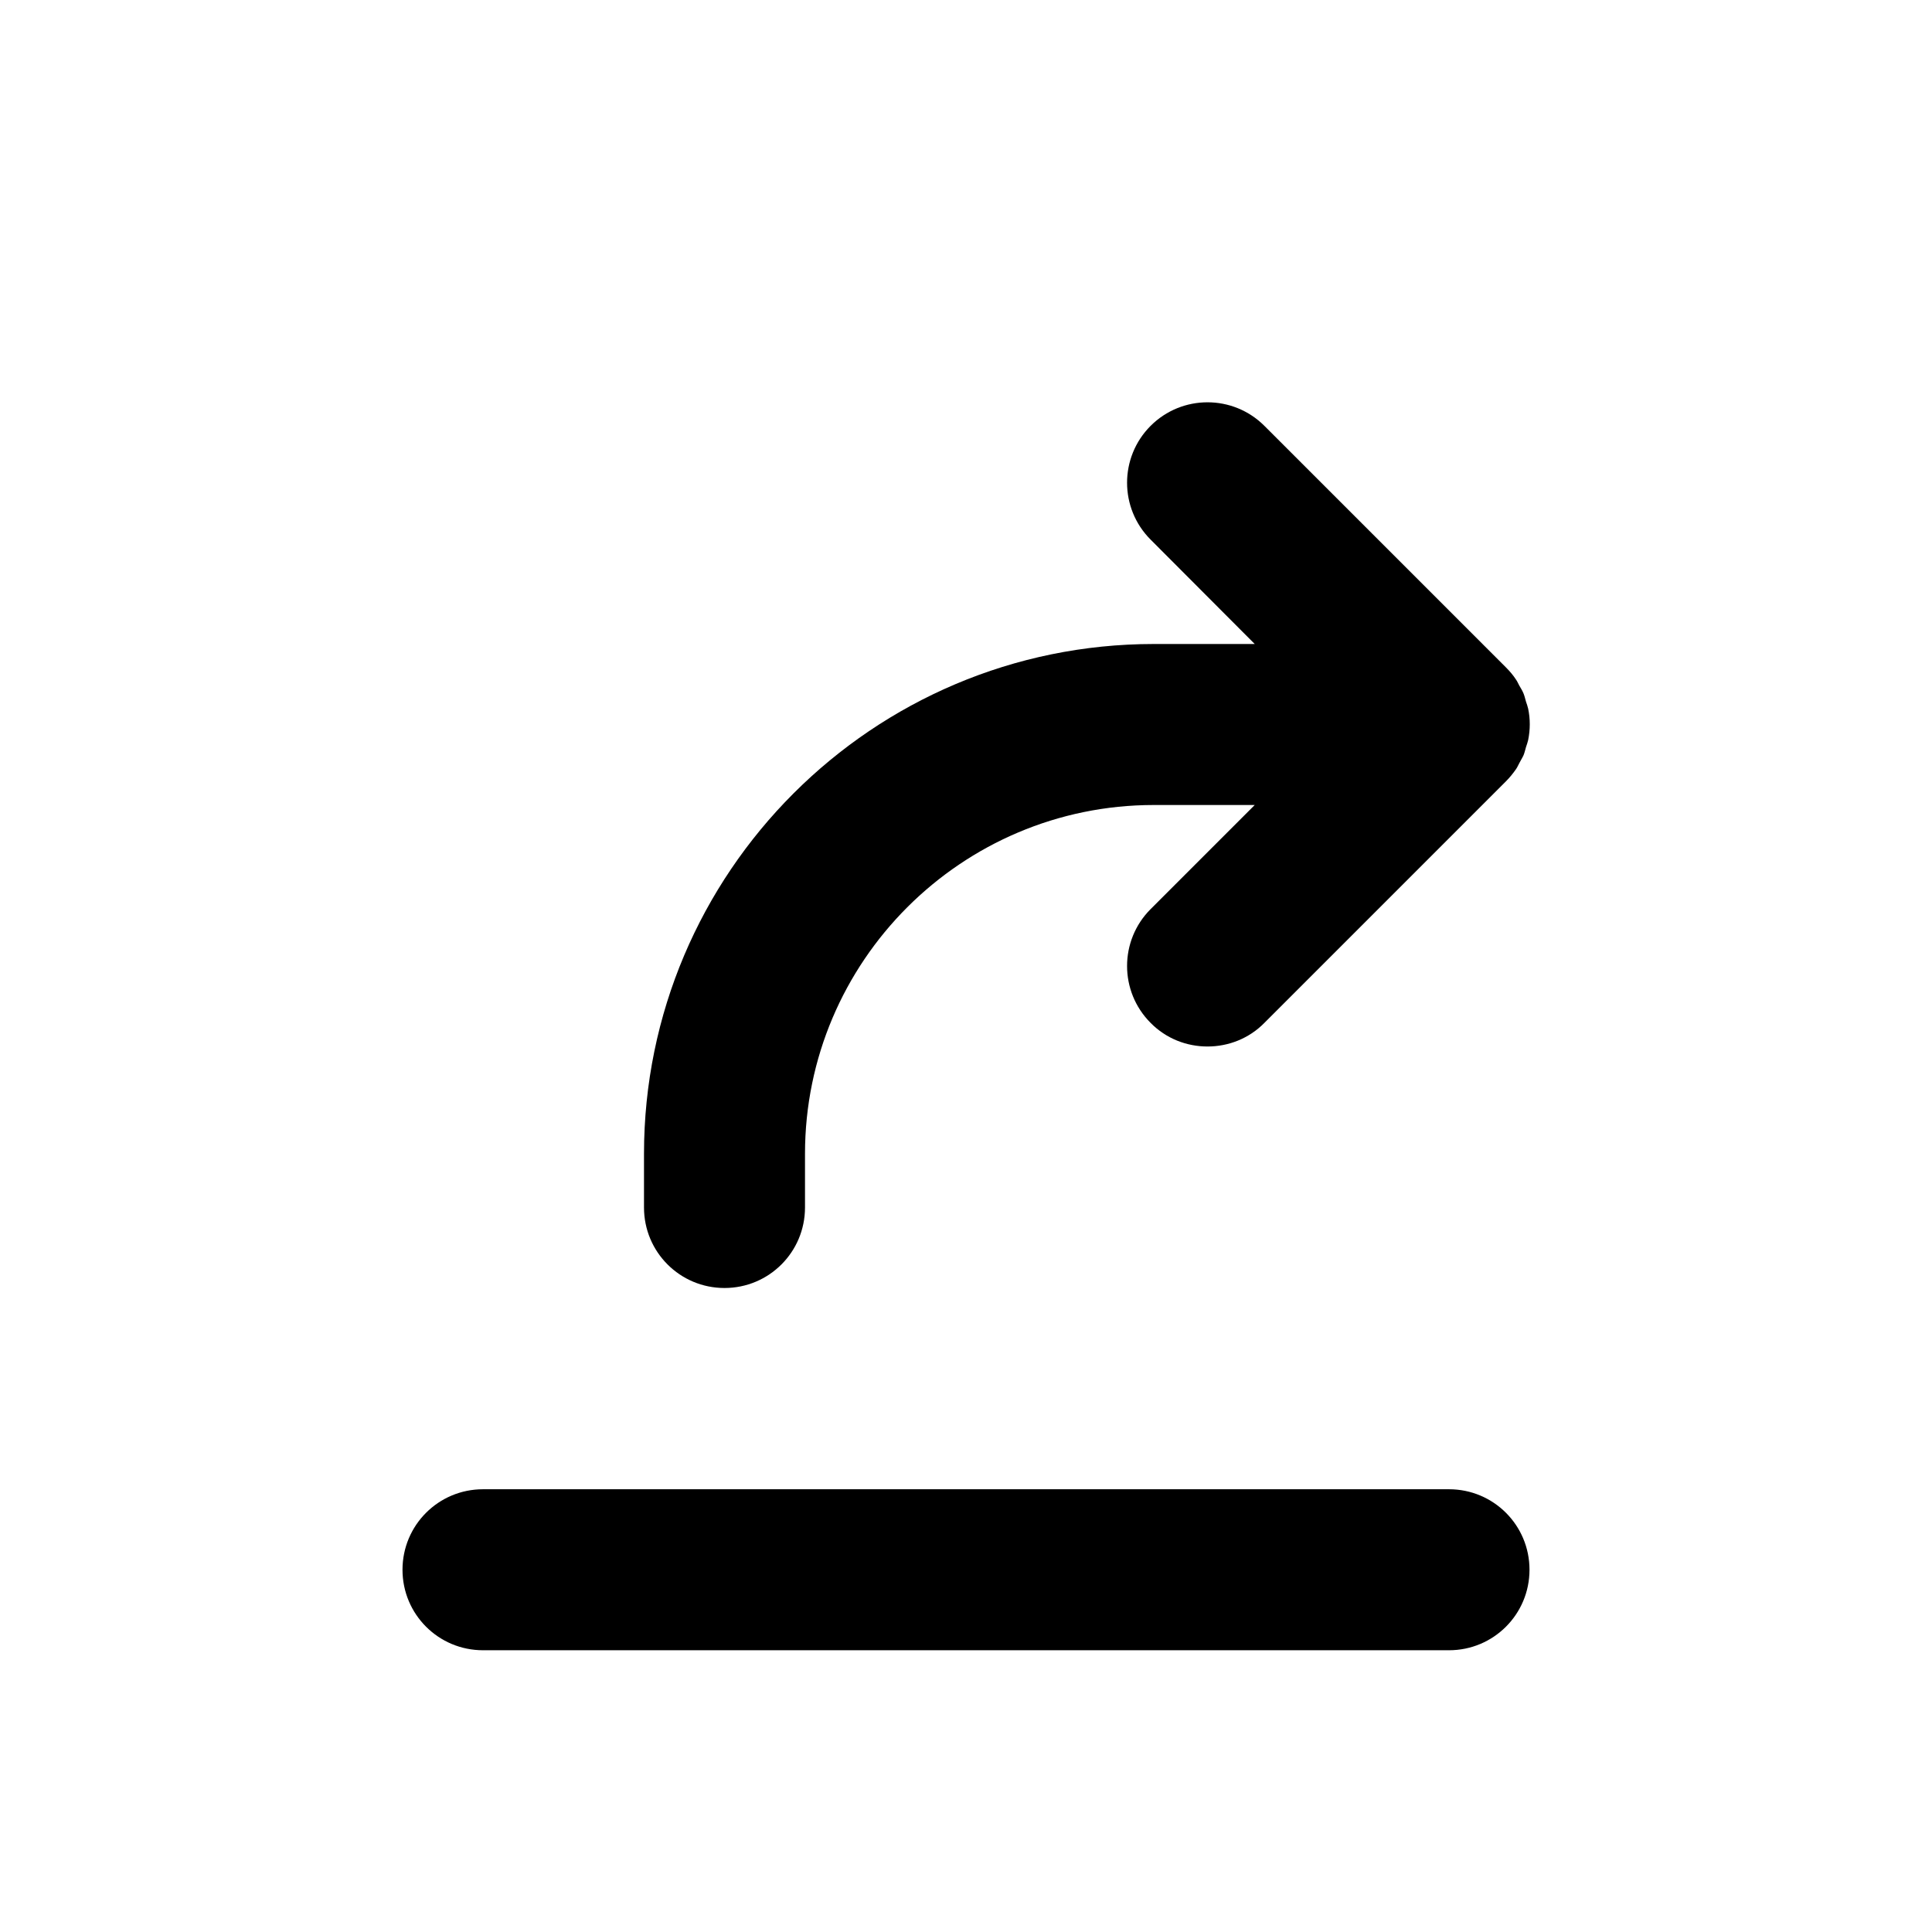
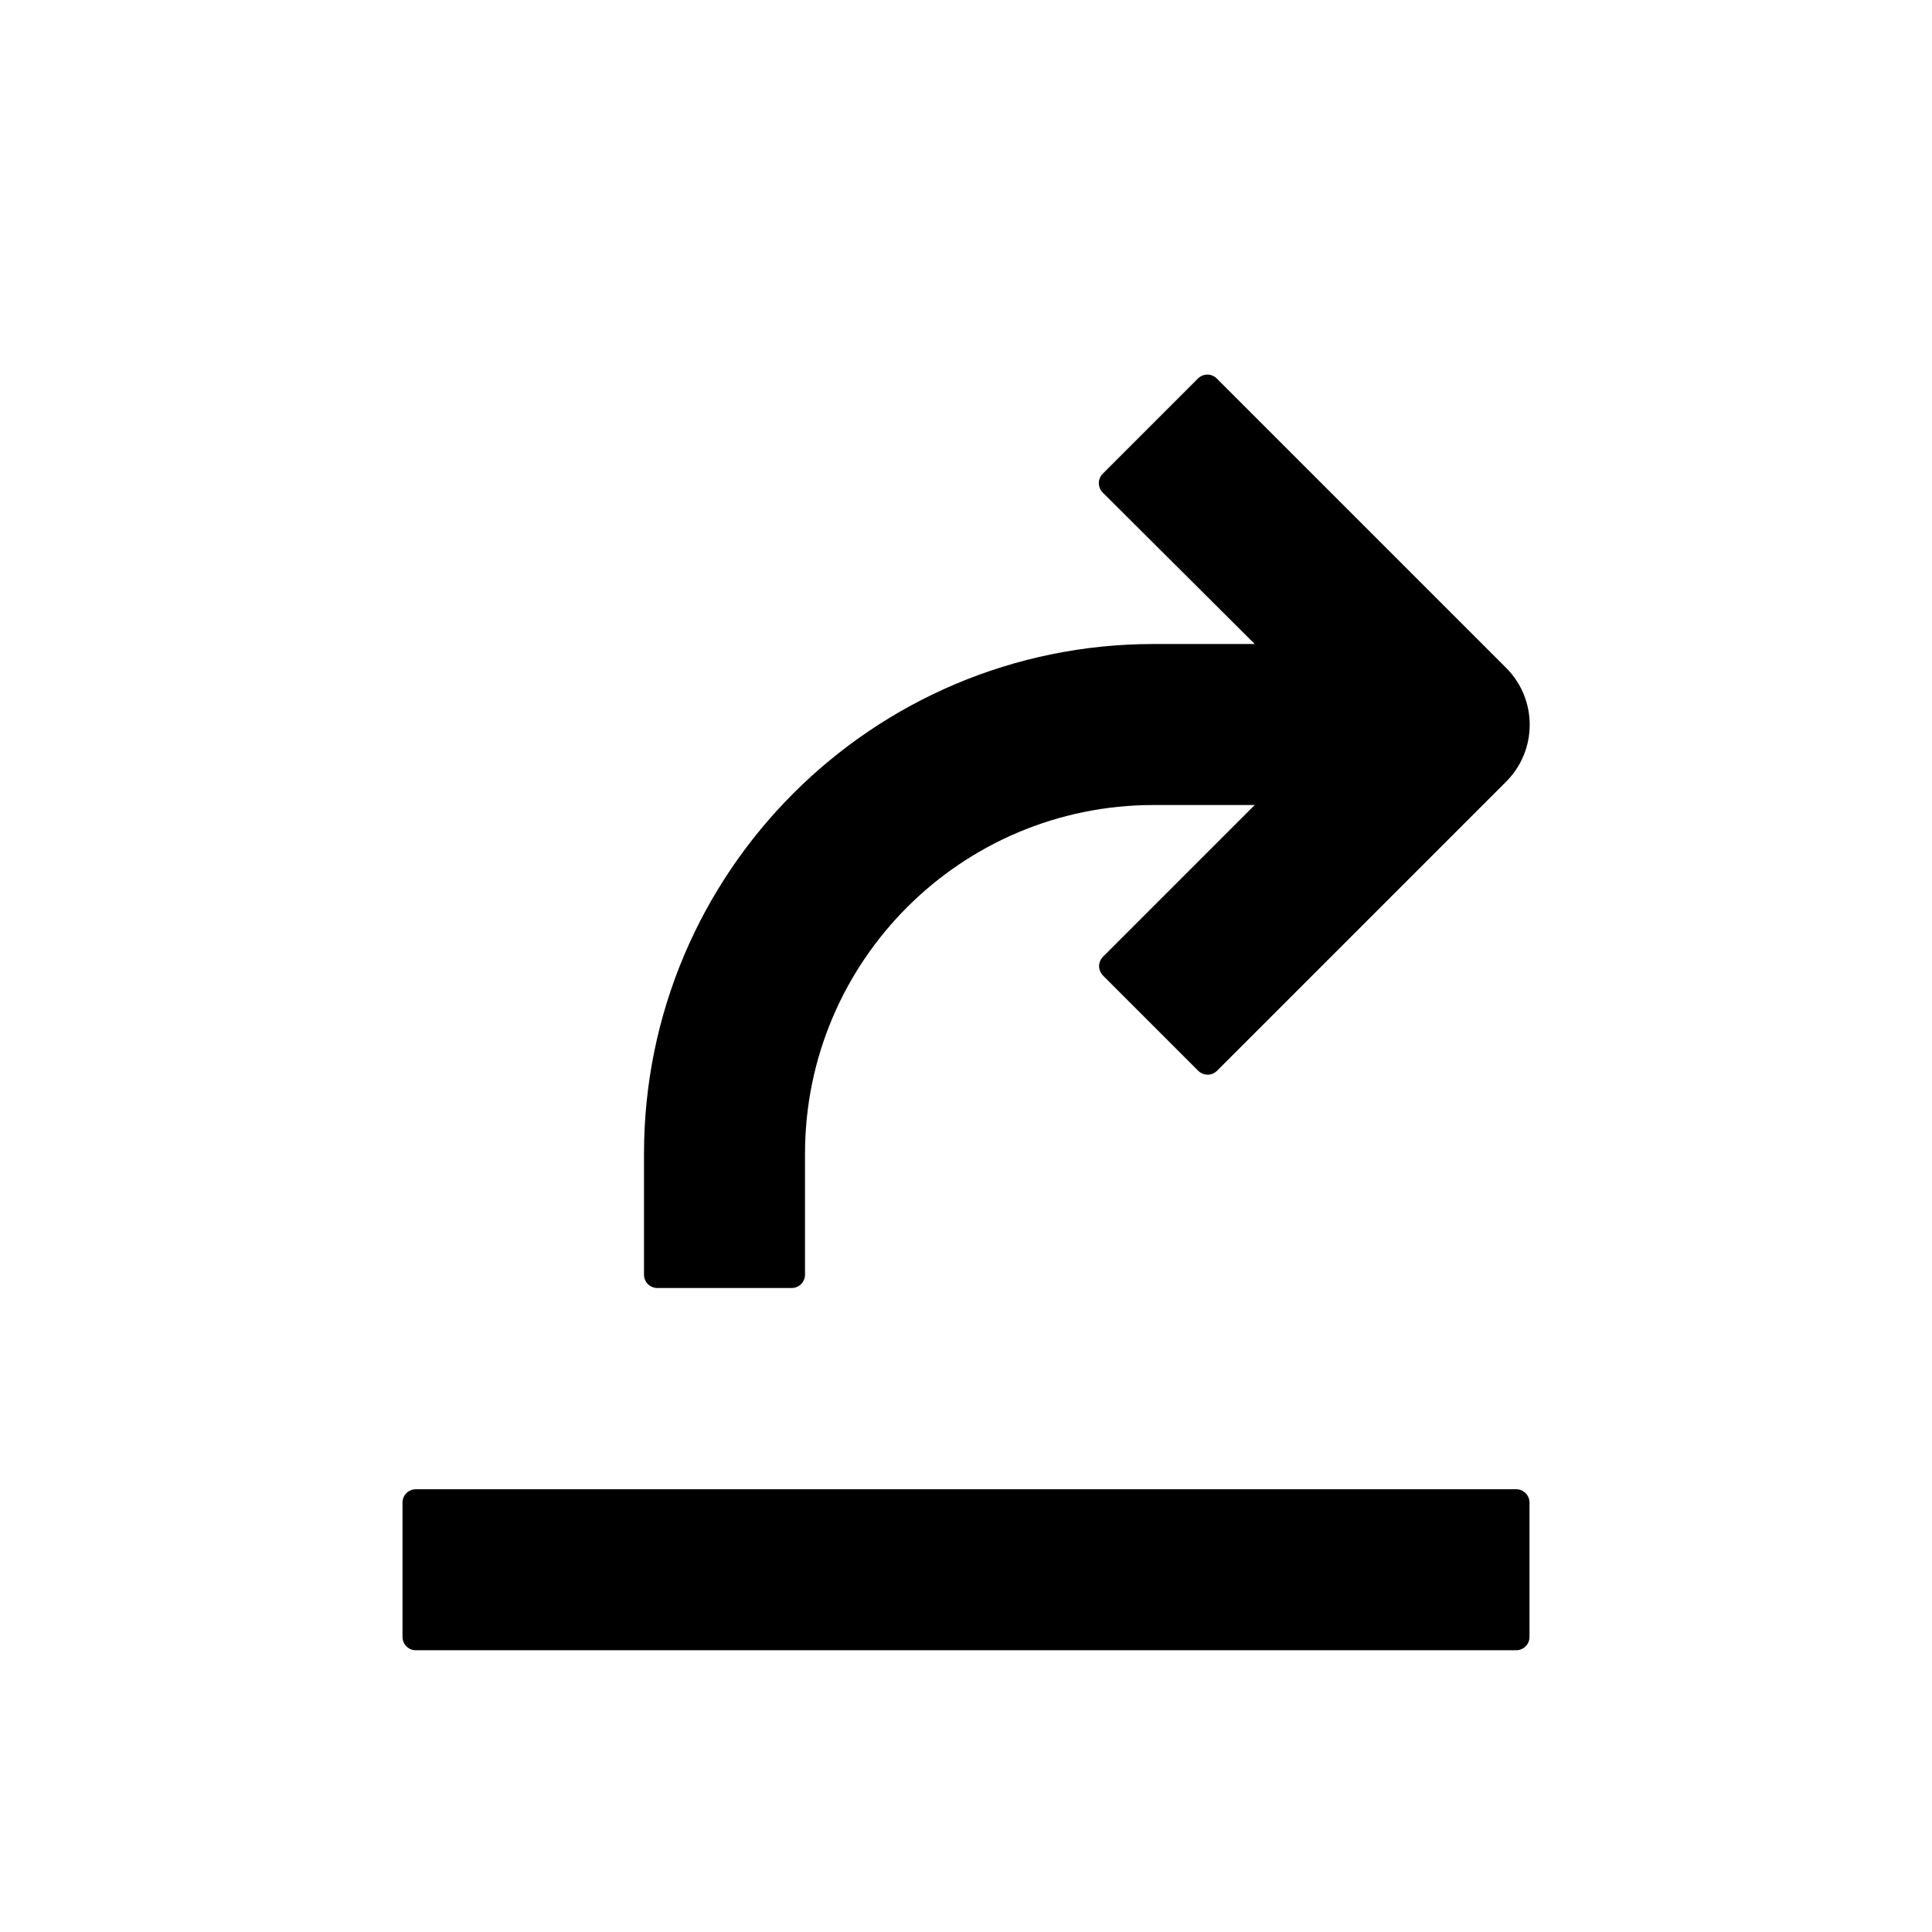
<svg xmlns="http://www.w3.org/2000/svg" version="1.1" id="Layer_1" x="0px" y="0px" viewBox="0 0 72 72" style="enable-background:new 0 0 72 72;" xml:space="preserve">
  <g>
-     <path d="M27,48c1.66,0,3-1.34,3-3v-2c0-7.17,5.83-13,13-13h3.76l-3.88,3.88c-1.17,1.17-1.17,3.07,0,4.24   C43.46,38.71,44.23,39,45,39s1.54-0.29,2.12-0.88l9-9c0.14-0.14,0.27-0.3,0.38-0.46c0.05-0.07,0.08-0.15,0.12-0.22   c0.05-0.1,0.11-0.19,0.16-0.3c0.04-0.1,0.06-0.2,0.09-0.3c0.03-0.09,0.06-0.17,0.08-0.26c0.08-0.39,0.08-0.79,0-1.17   c-0.02-0.09-0.05-0.17-0.08-0.26c-0.03-0.1-0.05-0.2-0.09-0.3c-0.04-0.1-0.1-0.2-0.16-0.3c-0.04-0.07-0.07-0.15-0.12-0.22   c-0.11-0.17-0.24-0.32-0.38-0.46l-9-9c-1.17-1.17-3.07-1.17-4.24,0c-1.17,1.17-1.17,3.07,0,4.24L46.76,24H43   c-10.48,0-19,8.52-19,19v2C24,46.66,25.34,48,27,48z" />
-     <path d="M54,55.5H18c-1.66,0-3,1.34-3,3s1.34,3,3,3h36c1.66,0,3-1.34,3-3S55.66,55.5,54,55.5z" />
+     <path d="M24,43v4.5c0,0.28,0.22,0.5,0.5,0.5h5c0.28,0,0.5-0.22,0.5-0.5V43c0-7.18,5.82-13,13-13h3.76l-5.65,5.65   c-0.2,0.2-0.2,0.51,0,0.71l3.54,3.54c0.2,0.2,0.51,0.2,0.71,0l10.77-10.77c1.17-1.17,1.17-3.07,0-4.24L45.35,14.11   c-0.2-0.2-0.51-0.2-0.71,0l-3.54,3.54c-0.2,0.2-0.2,0.51,0,0.71L46.76,24H43C32.51,24,24,32.51,24,43z" />
+     <path d="M15.5,61.5h41c0.28,0,0.5-0.22,0.5-0.5v-5c0-0.28-0.22-0.5-0.5-0.5h-41c-0.28,0-0.5,0.22-0.5,0.5v5   C15,61.28,15.22,61.5,15.5,61.5z" />
  </g>
</svg>
